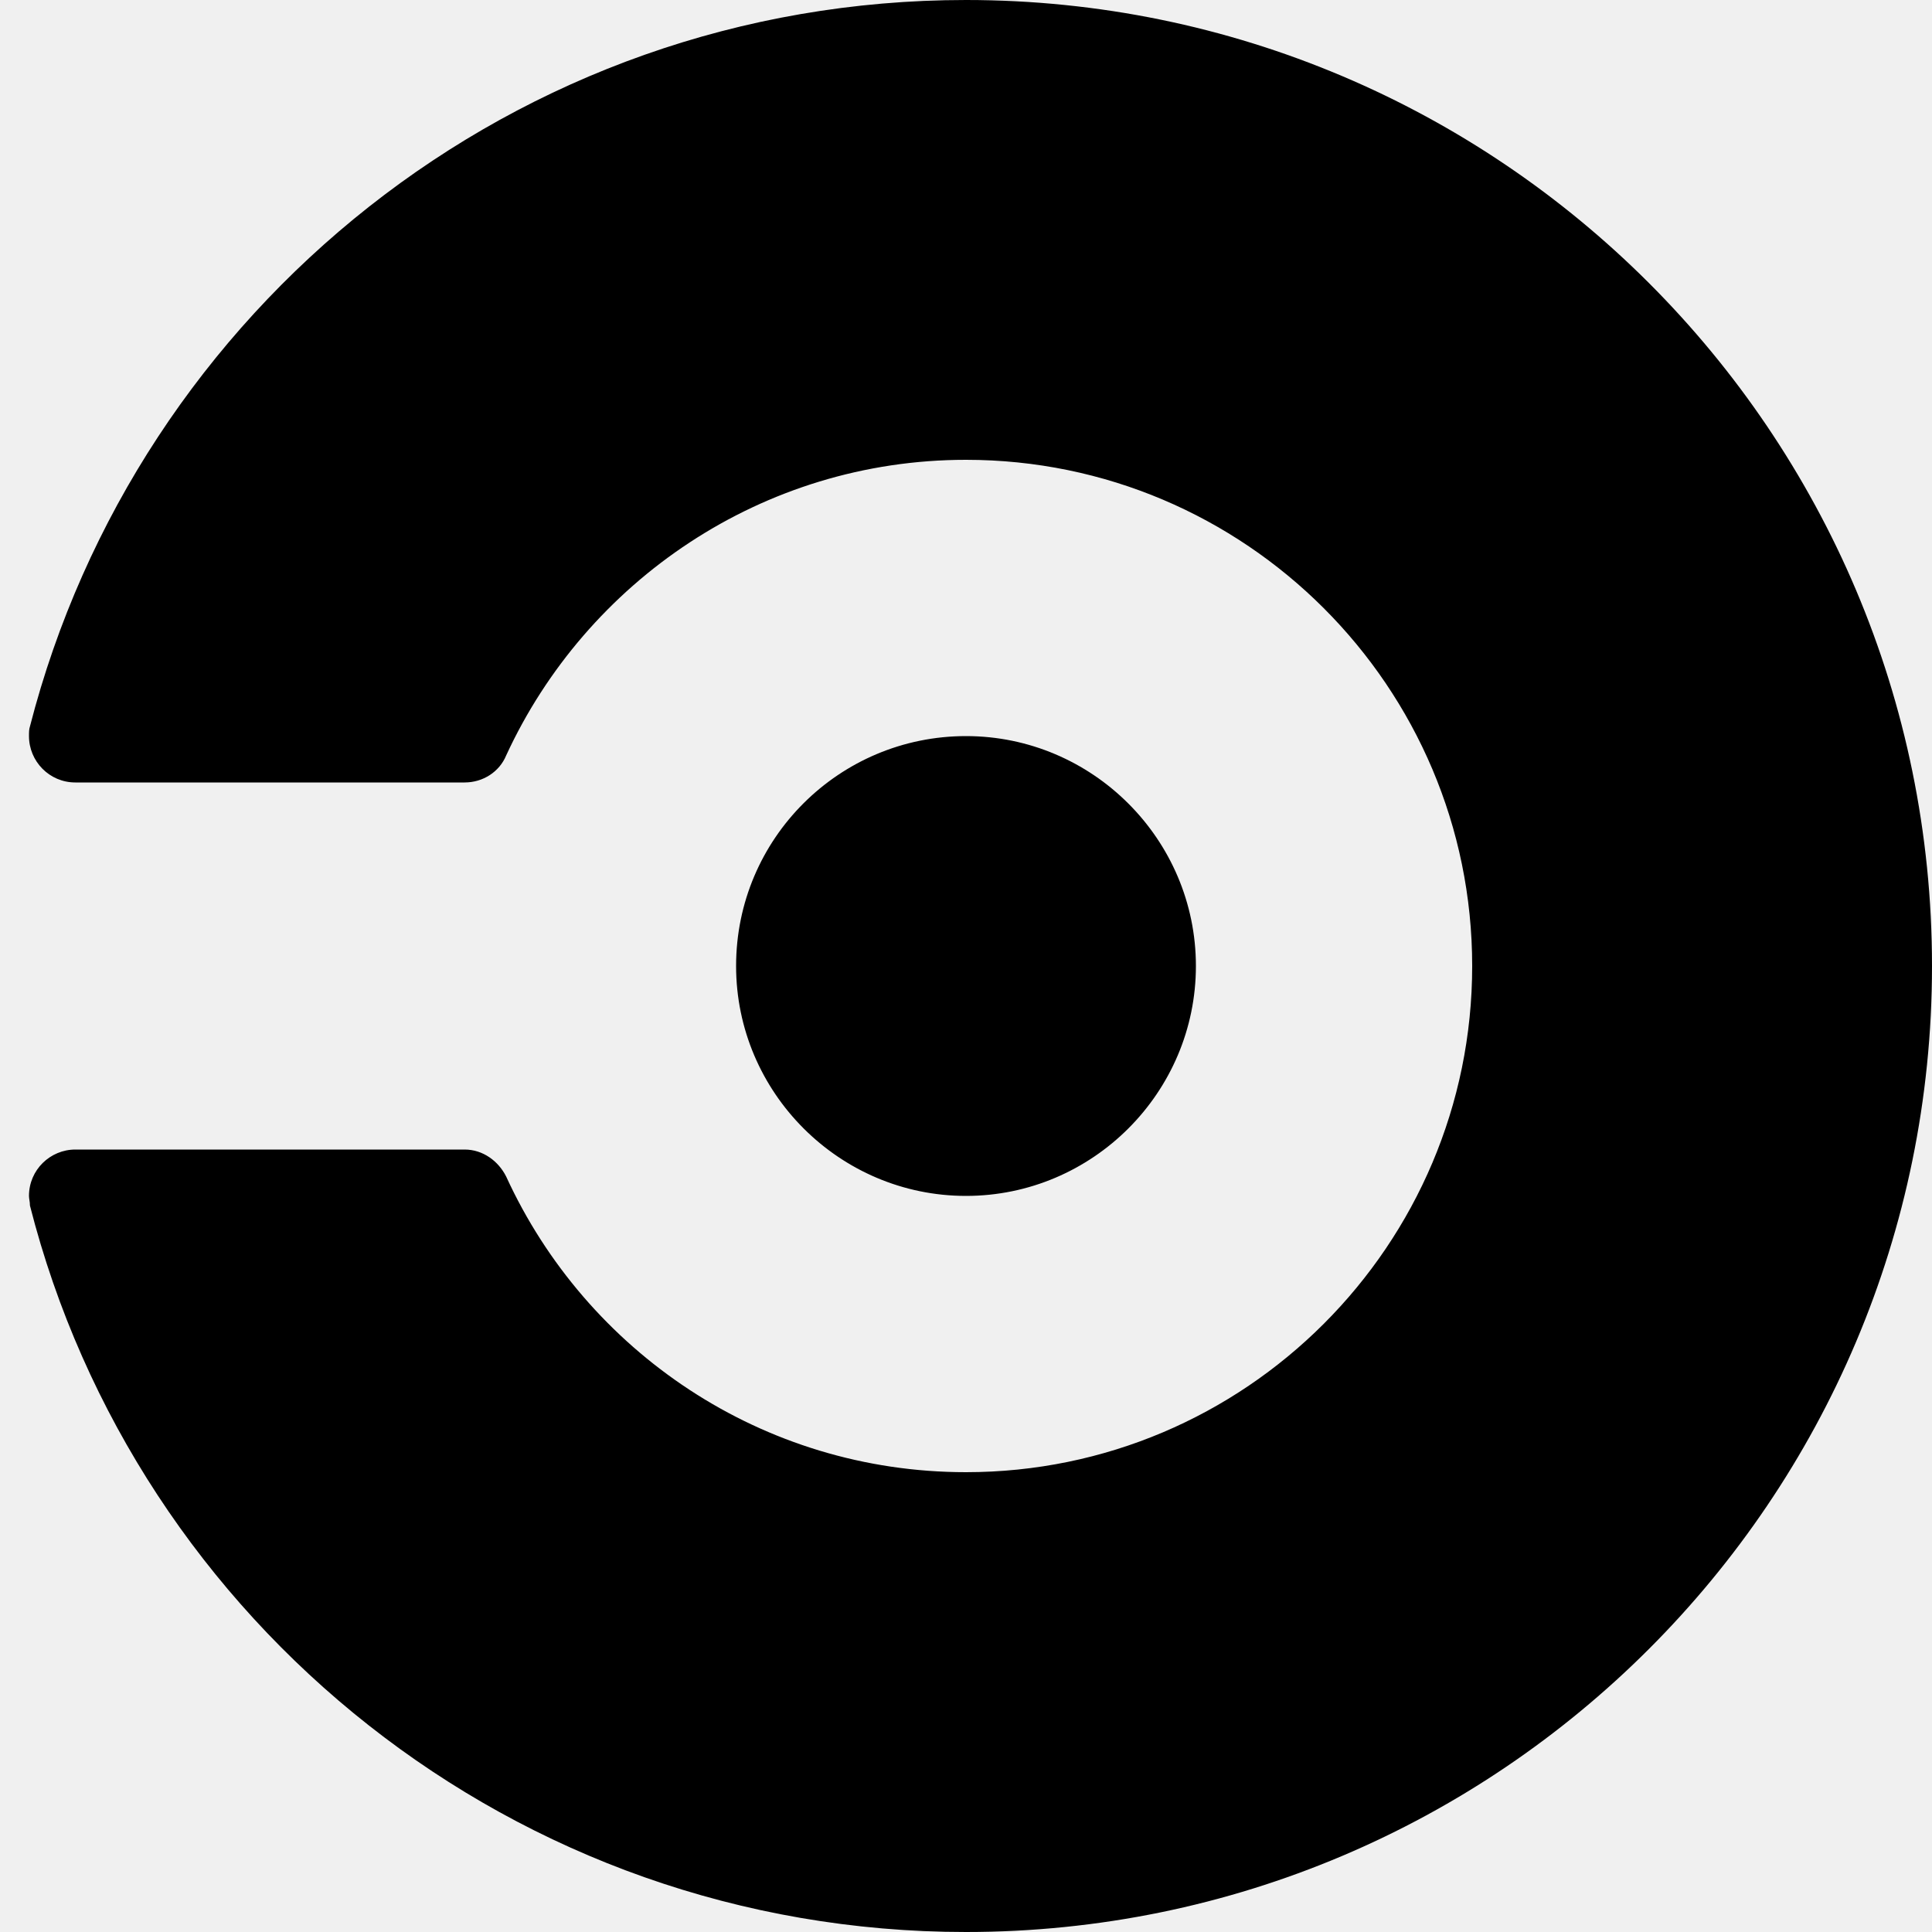
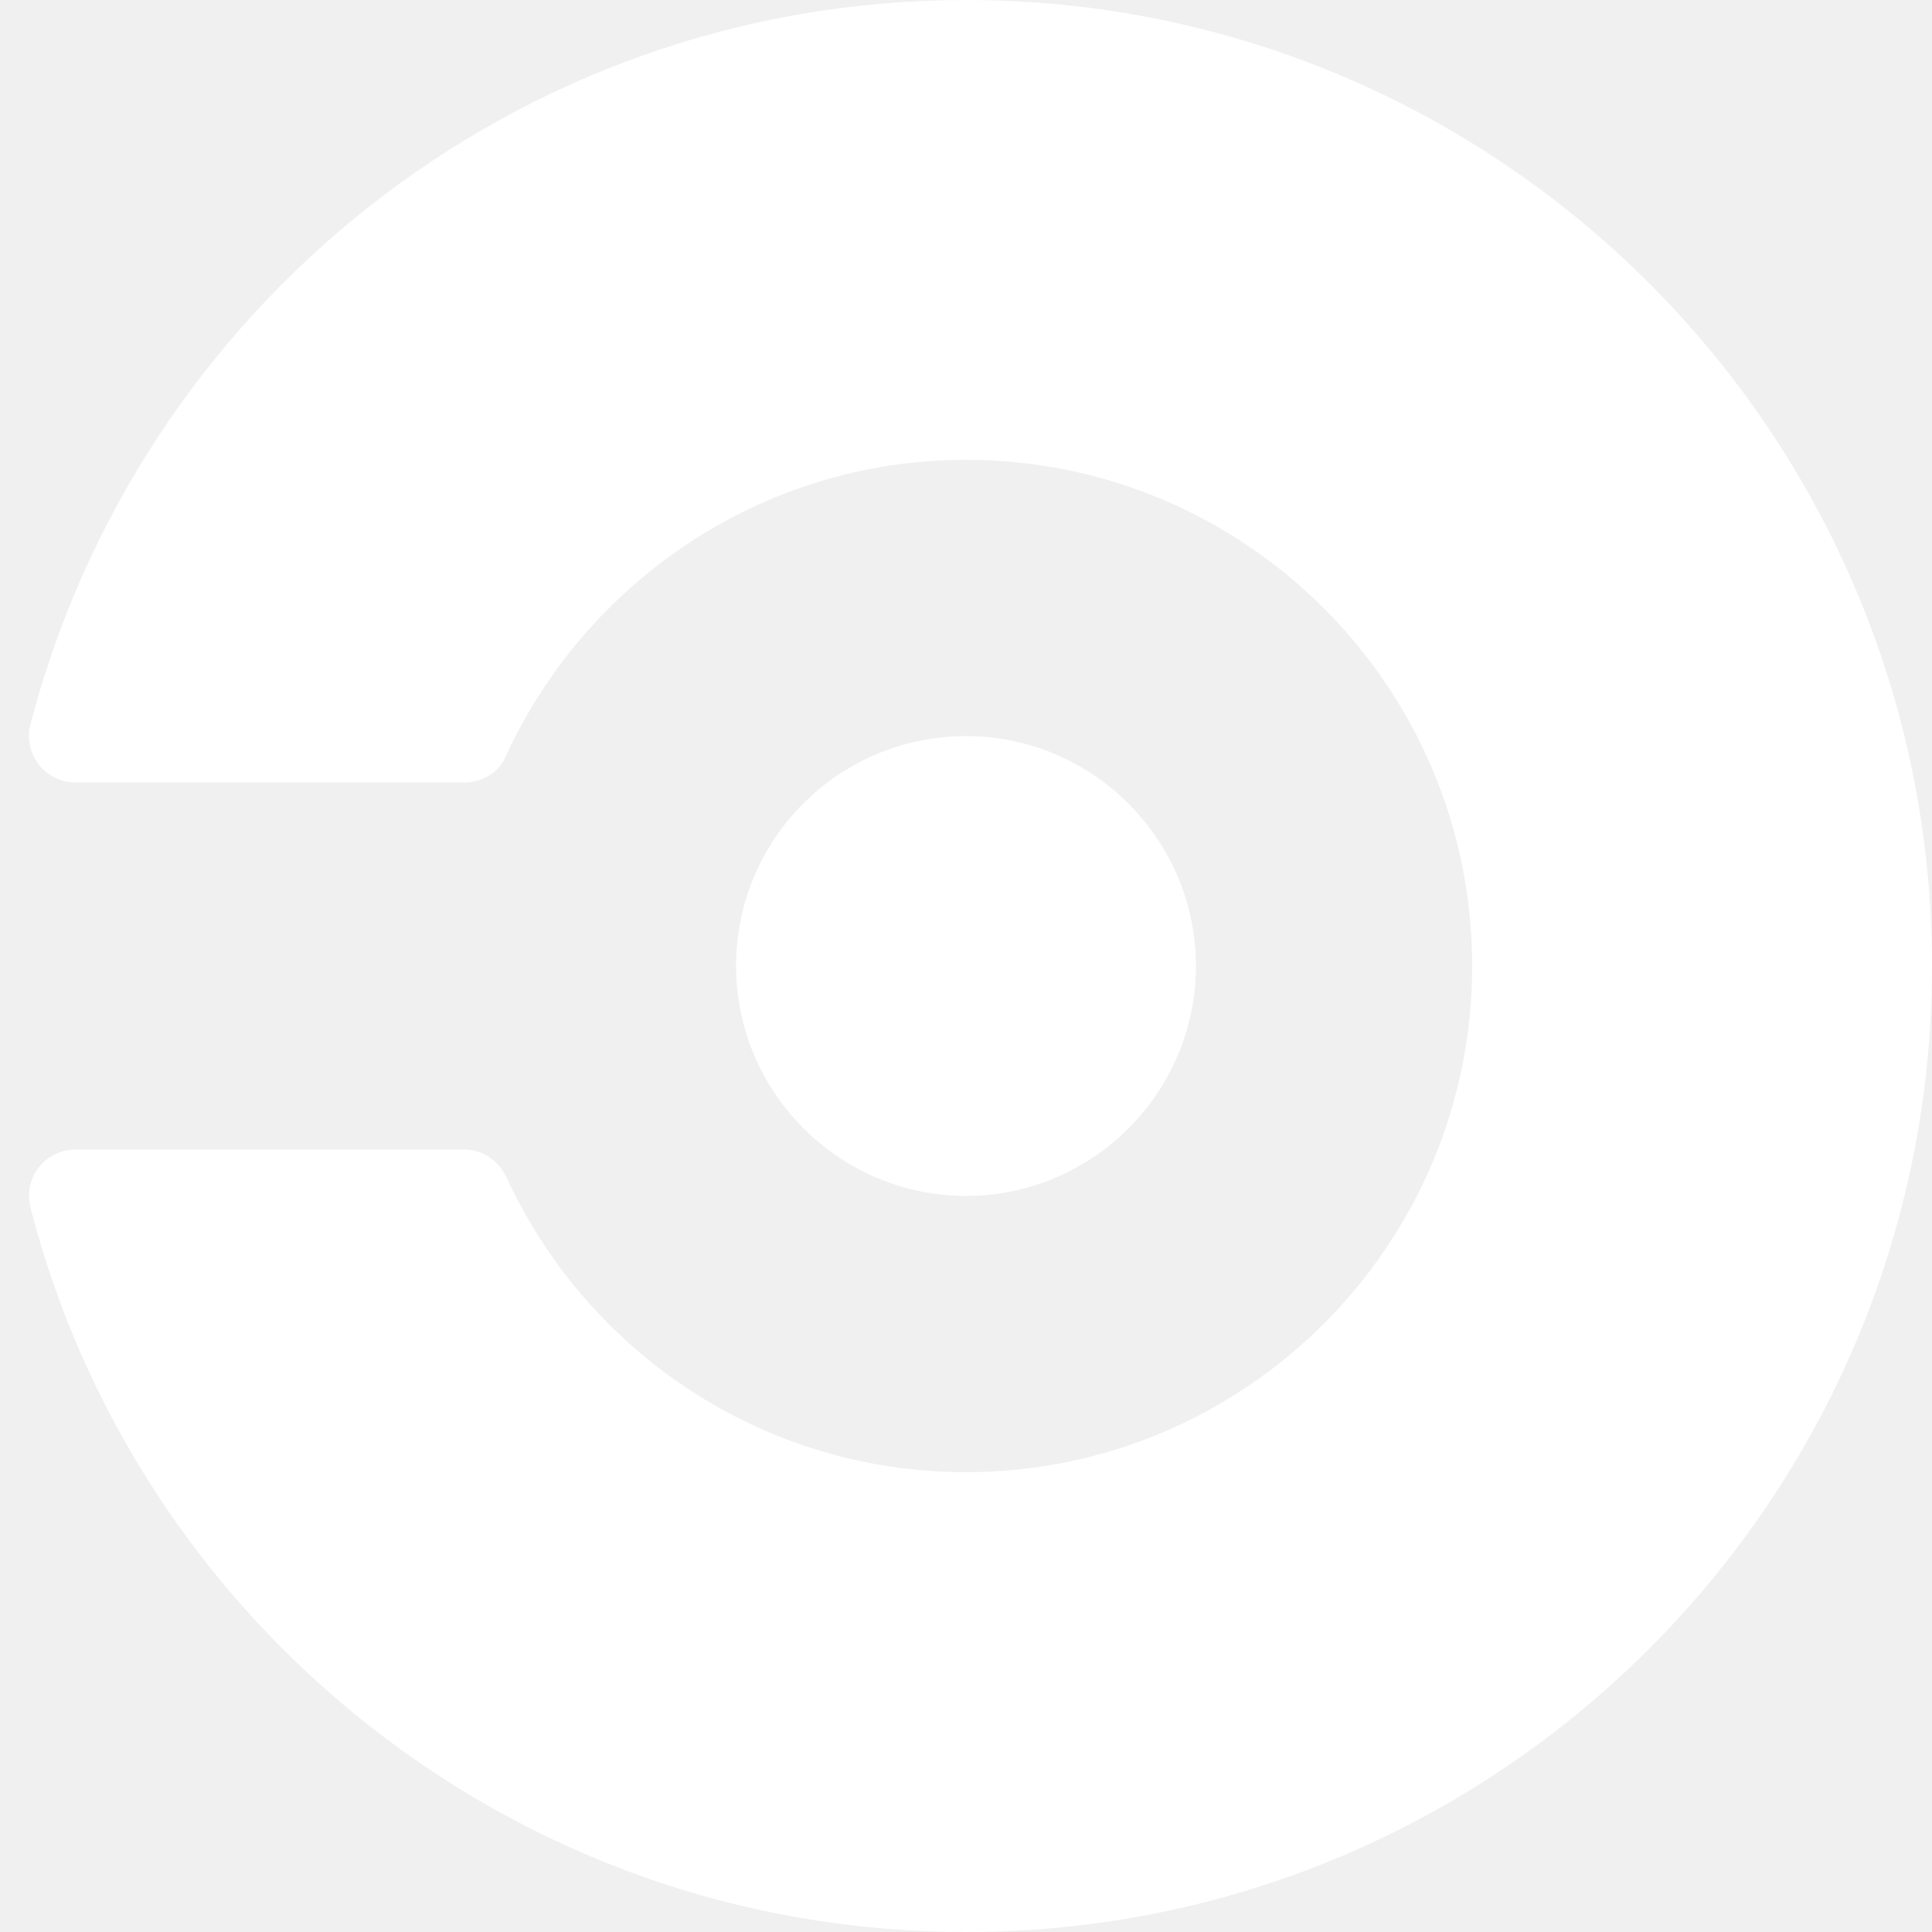
- <svg xmlns="http://www.w3.org/2000/svg" viewBox="0 0 16 16" fill-rule="evenodd" clip-rule="evenodd" stroke-linejoin="round" stroke-miterlimit="1.414">
-   <path d="M6.096 8c0-1.056.856-1.904 1.904-1.904S9.904 6.952 9.904 8 9.048 9.904 8 9.904 6.096 9.048 6.096 8zM8 0C4.264 0 1.136 2.56.248 6.016c-.008.024-.008.048-.008.08 0 .208.168.384.384.384h3.224c.152 0 .288-.088.344-.224.664-1.44 2.12-2.448 3.808-2.448 2.312 0 4.192 1.88 4.192 4.192 0 2.312-1.88 4.192-4.192 4.192-1.688 0-3.144-1-3.808-2.448-.064-.128-.192-.224-.344-.224H.624c-.208 0-.384.168-.384.384 0 .024.008.048.008.08C1.128 13.44 4.264 16 8 16c4.416 0 8-3.584 8-8s-3.584-8-8-8z" fill-rule="nonzero" />
+ <svg xmlns="http://www.w3.org/2000/svg" viewBox="0 0 16 16" fill="#FFFFFF" fill-rule="evenodd" clip-rule="evenodd" stroke-linejoin="round" stroke-miterlimit="1.414">
+   <path d="M6.096 8c0-1.056.856-1.904 1.904-1.904S9.904 6.952 9.904 8 9.048 9.904 8 9.904 6.096 9.048 6.096 8zM8 0C4.264 0 1.136 2.56.248 6.016c-.008.024-.008.048-.008.08 0 .208.168.384.384.384h3.224c.152 0 .288-.088.344-.224.664-1.44 2.12-2.448 3.808-2.448 2.312 0 4.192 1.88 4.192 4.192 0 2.312-1.88 4.192-4.192 4.192-1.688 0-3.144-1-3.808-2.448-.064-.128-.192-.224-.344-.224H.624c-.208 0-.384.168-.384.384 0 .024.008.048.008.08C1.128 13.44 4.264 16 8 16c4.416 0 8-3.584 8-8s-3.584-8-8-8z" fill="#FFFFFF" fill-rule="nonzero" />
</svg>
